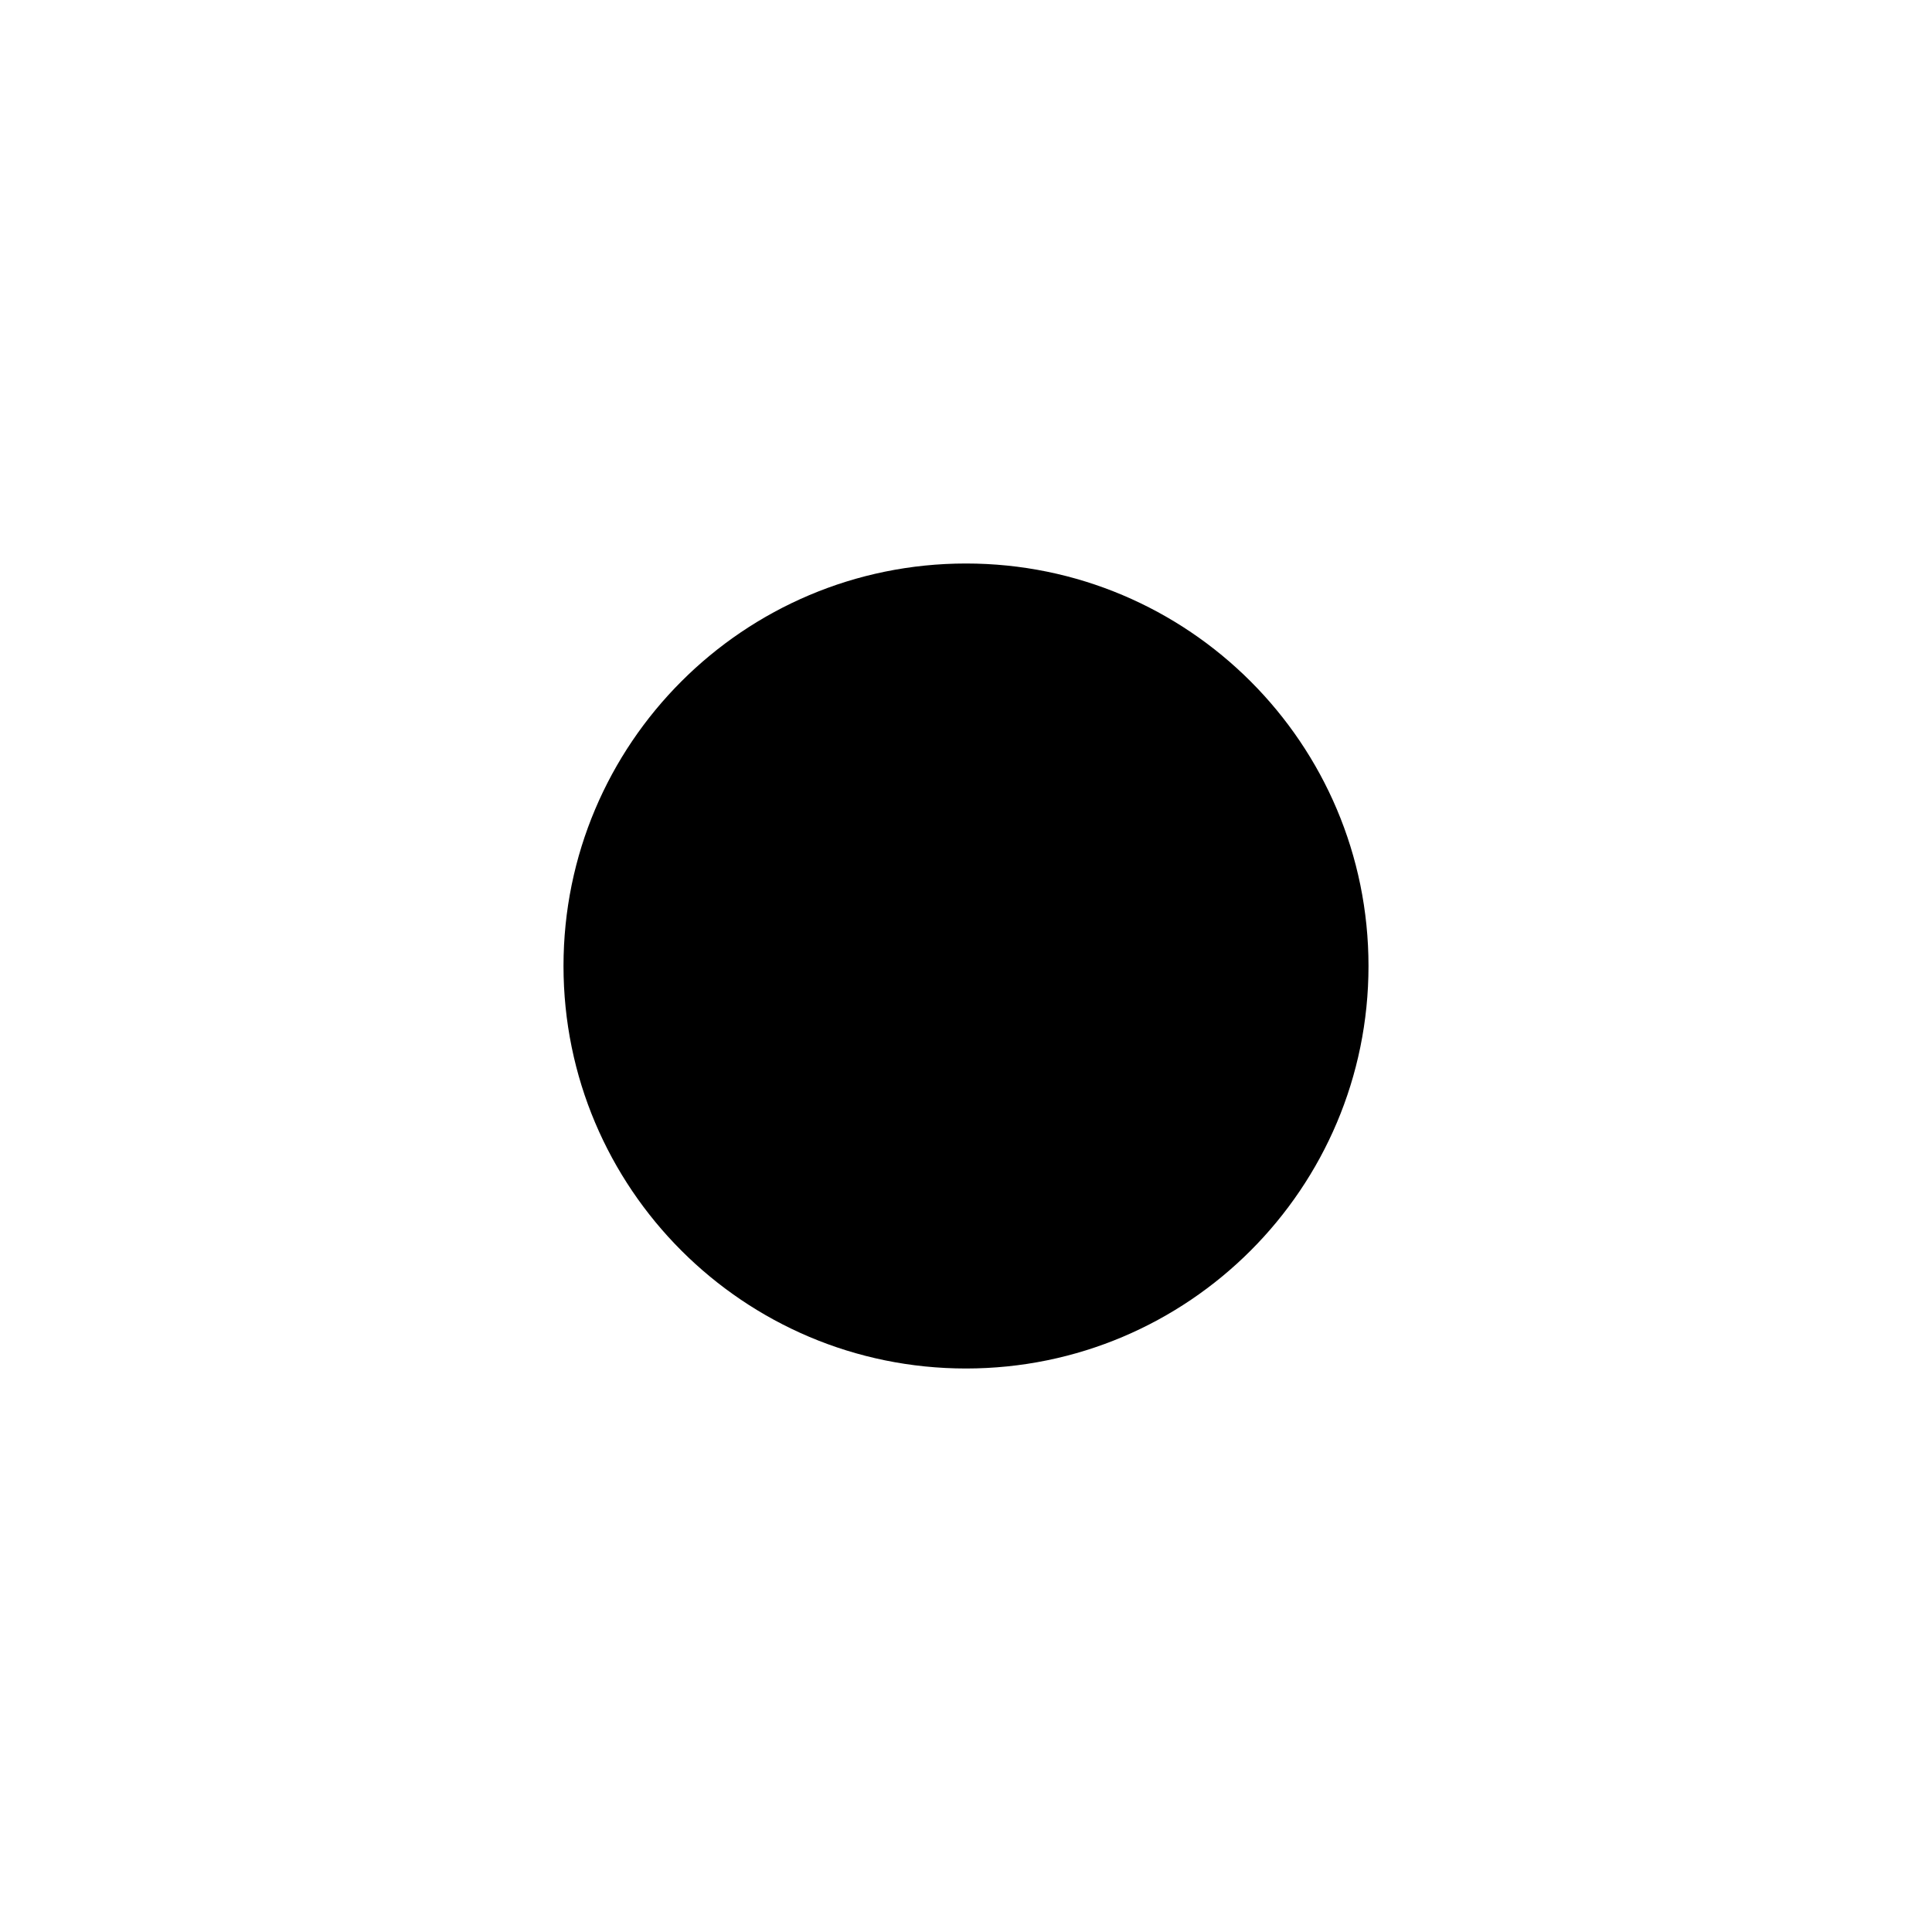
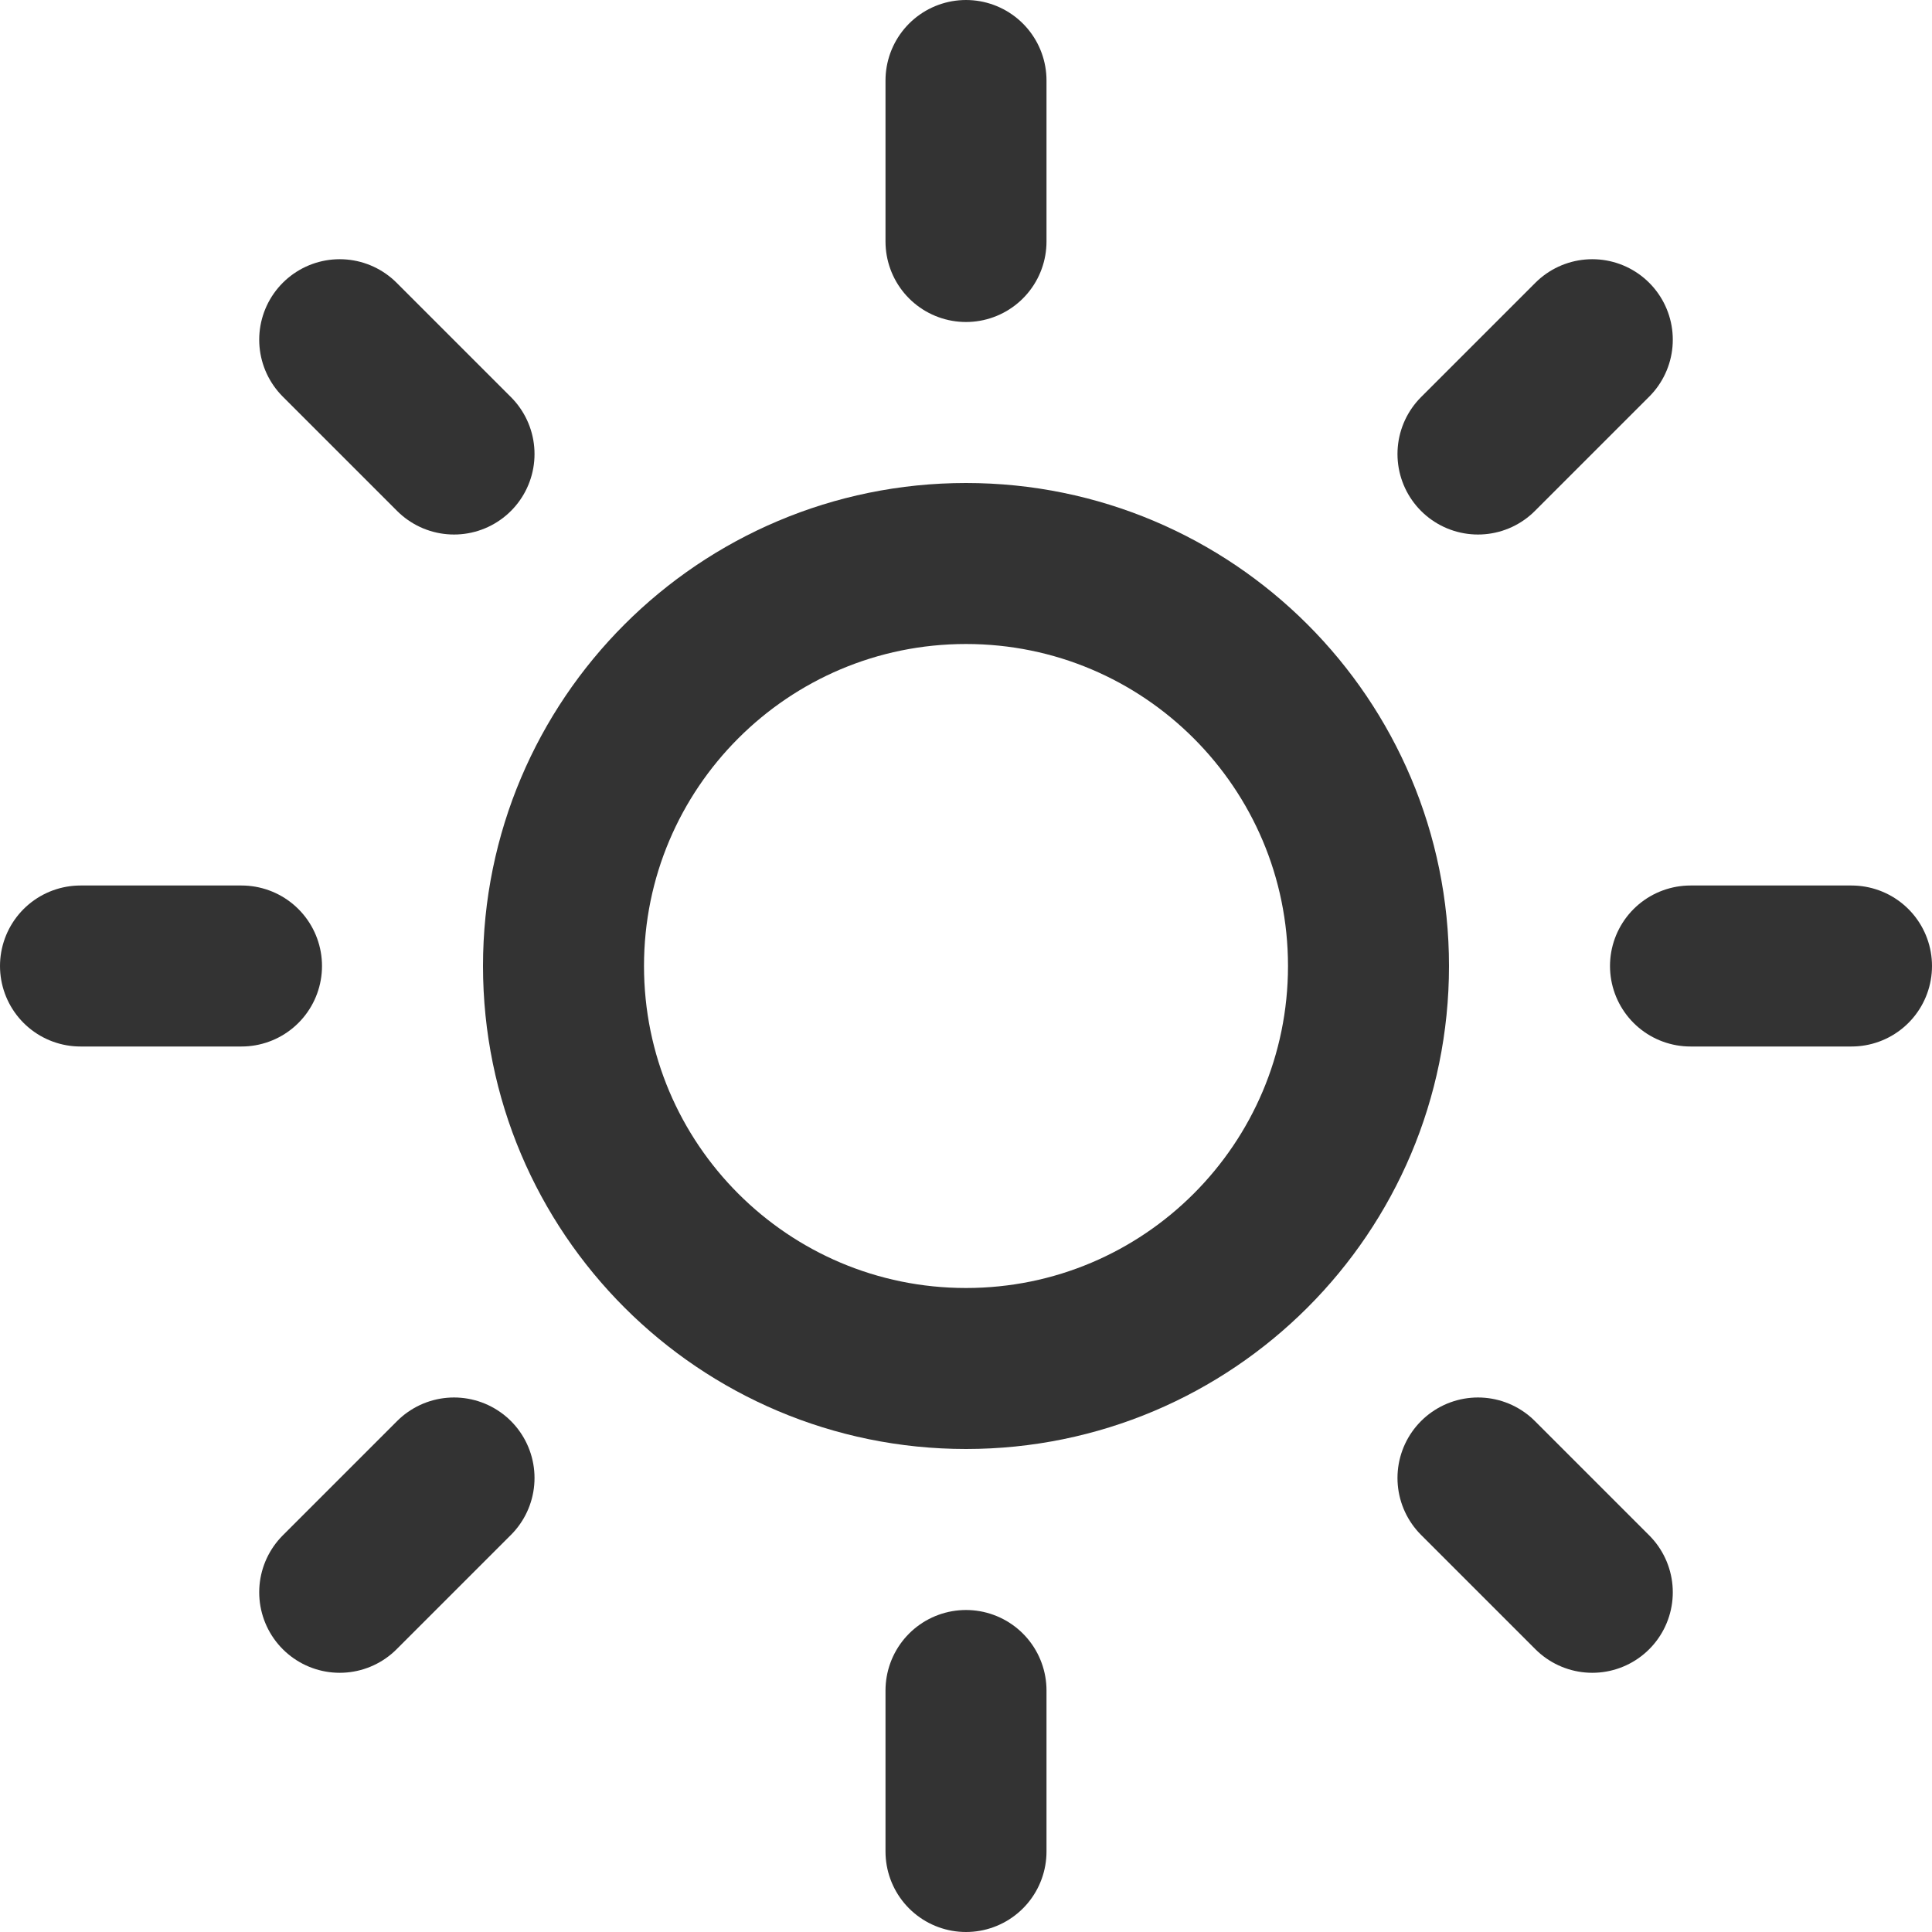
- <svg viewBox="0 0 24 24" width="24" height="24">
+ <svg xmlns="http://www.w3.org/2000/svg" viewBox="0 0 24 24" width="24" height="24" fill="none" stroke="#333" stroke-width="2" stroke-linecap="round" stroke-linejoin="round">
  <circle cx="12" cy="12" r="5" />
  <line x1="12" y1="1" x2="12" y2="3" />
  <line x1="12" y1="21" x2="12" y2="23" />
  <line x1="4.22" y1="4.22" x2="5.64" y2="5.64" />
  <line x1="18.36" y1="18.36" x2="19.78" y2="19.78" />
  <line x1="1" y1="12" x2="3" y2="12" />
  <line x1="21" y1="12" x2="23" y2="12" />
  <line x1="4.22" y1="19.78" x2="5.64" y2="18.36" />
  <line x1="18.36" y1="5.64" x2="19.78" y2="4.22" />
</svg>
